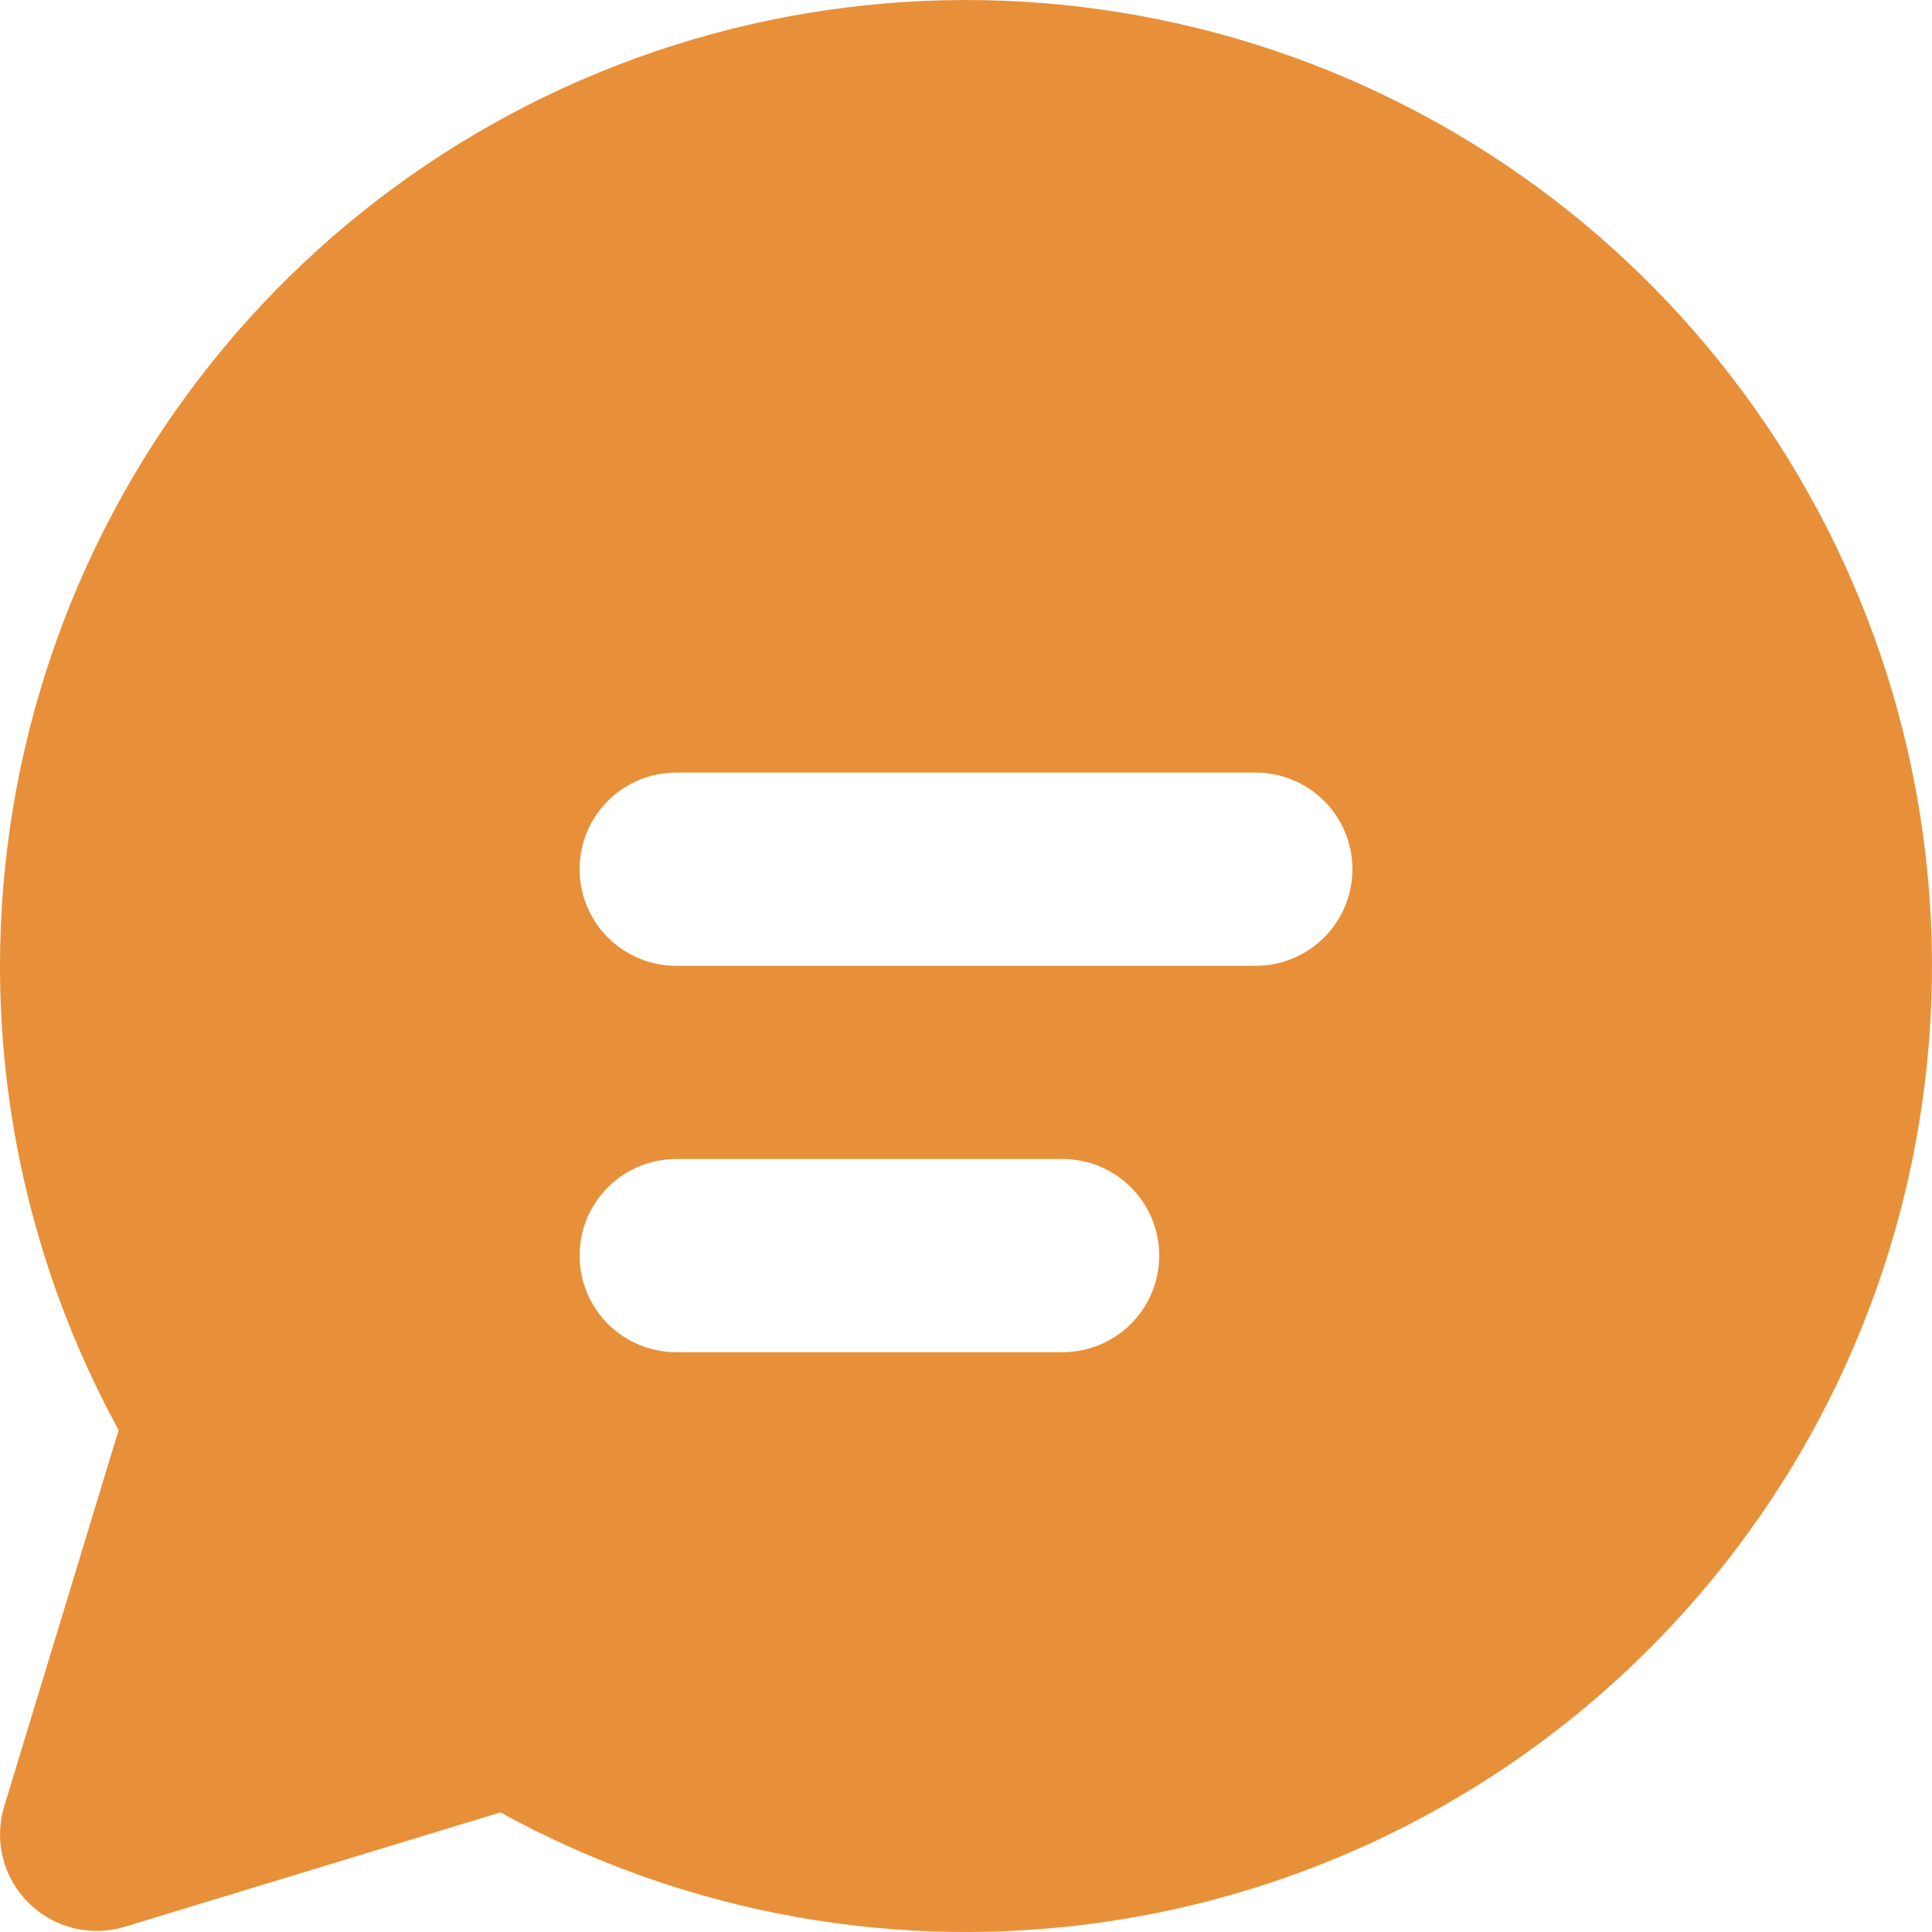
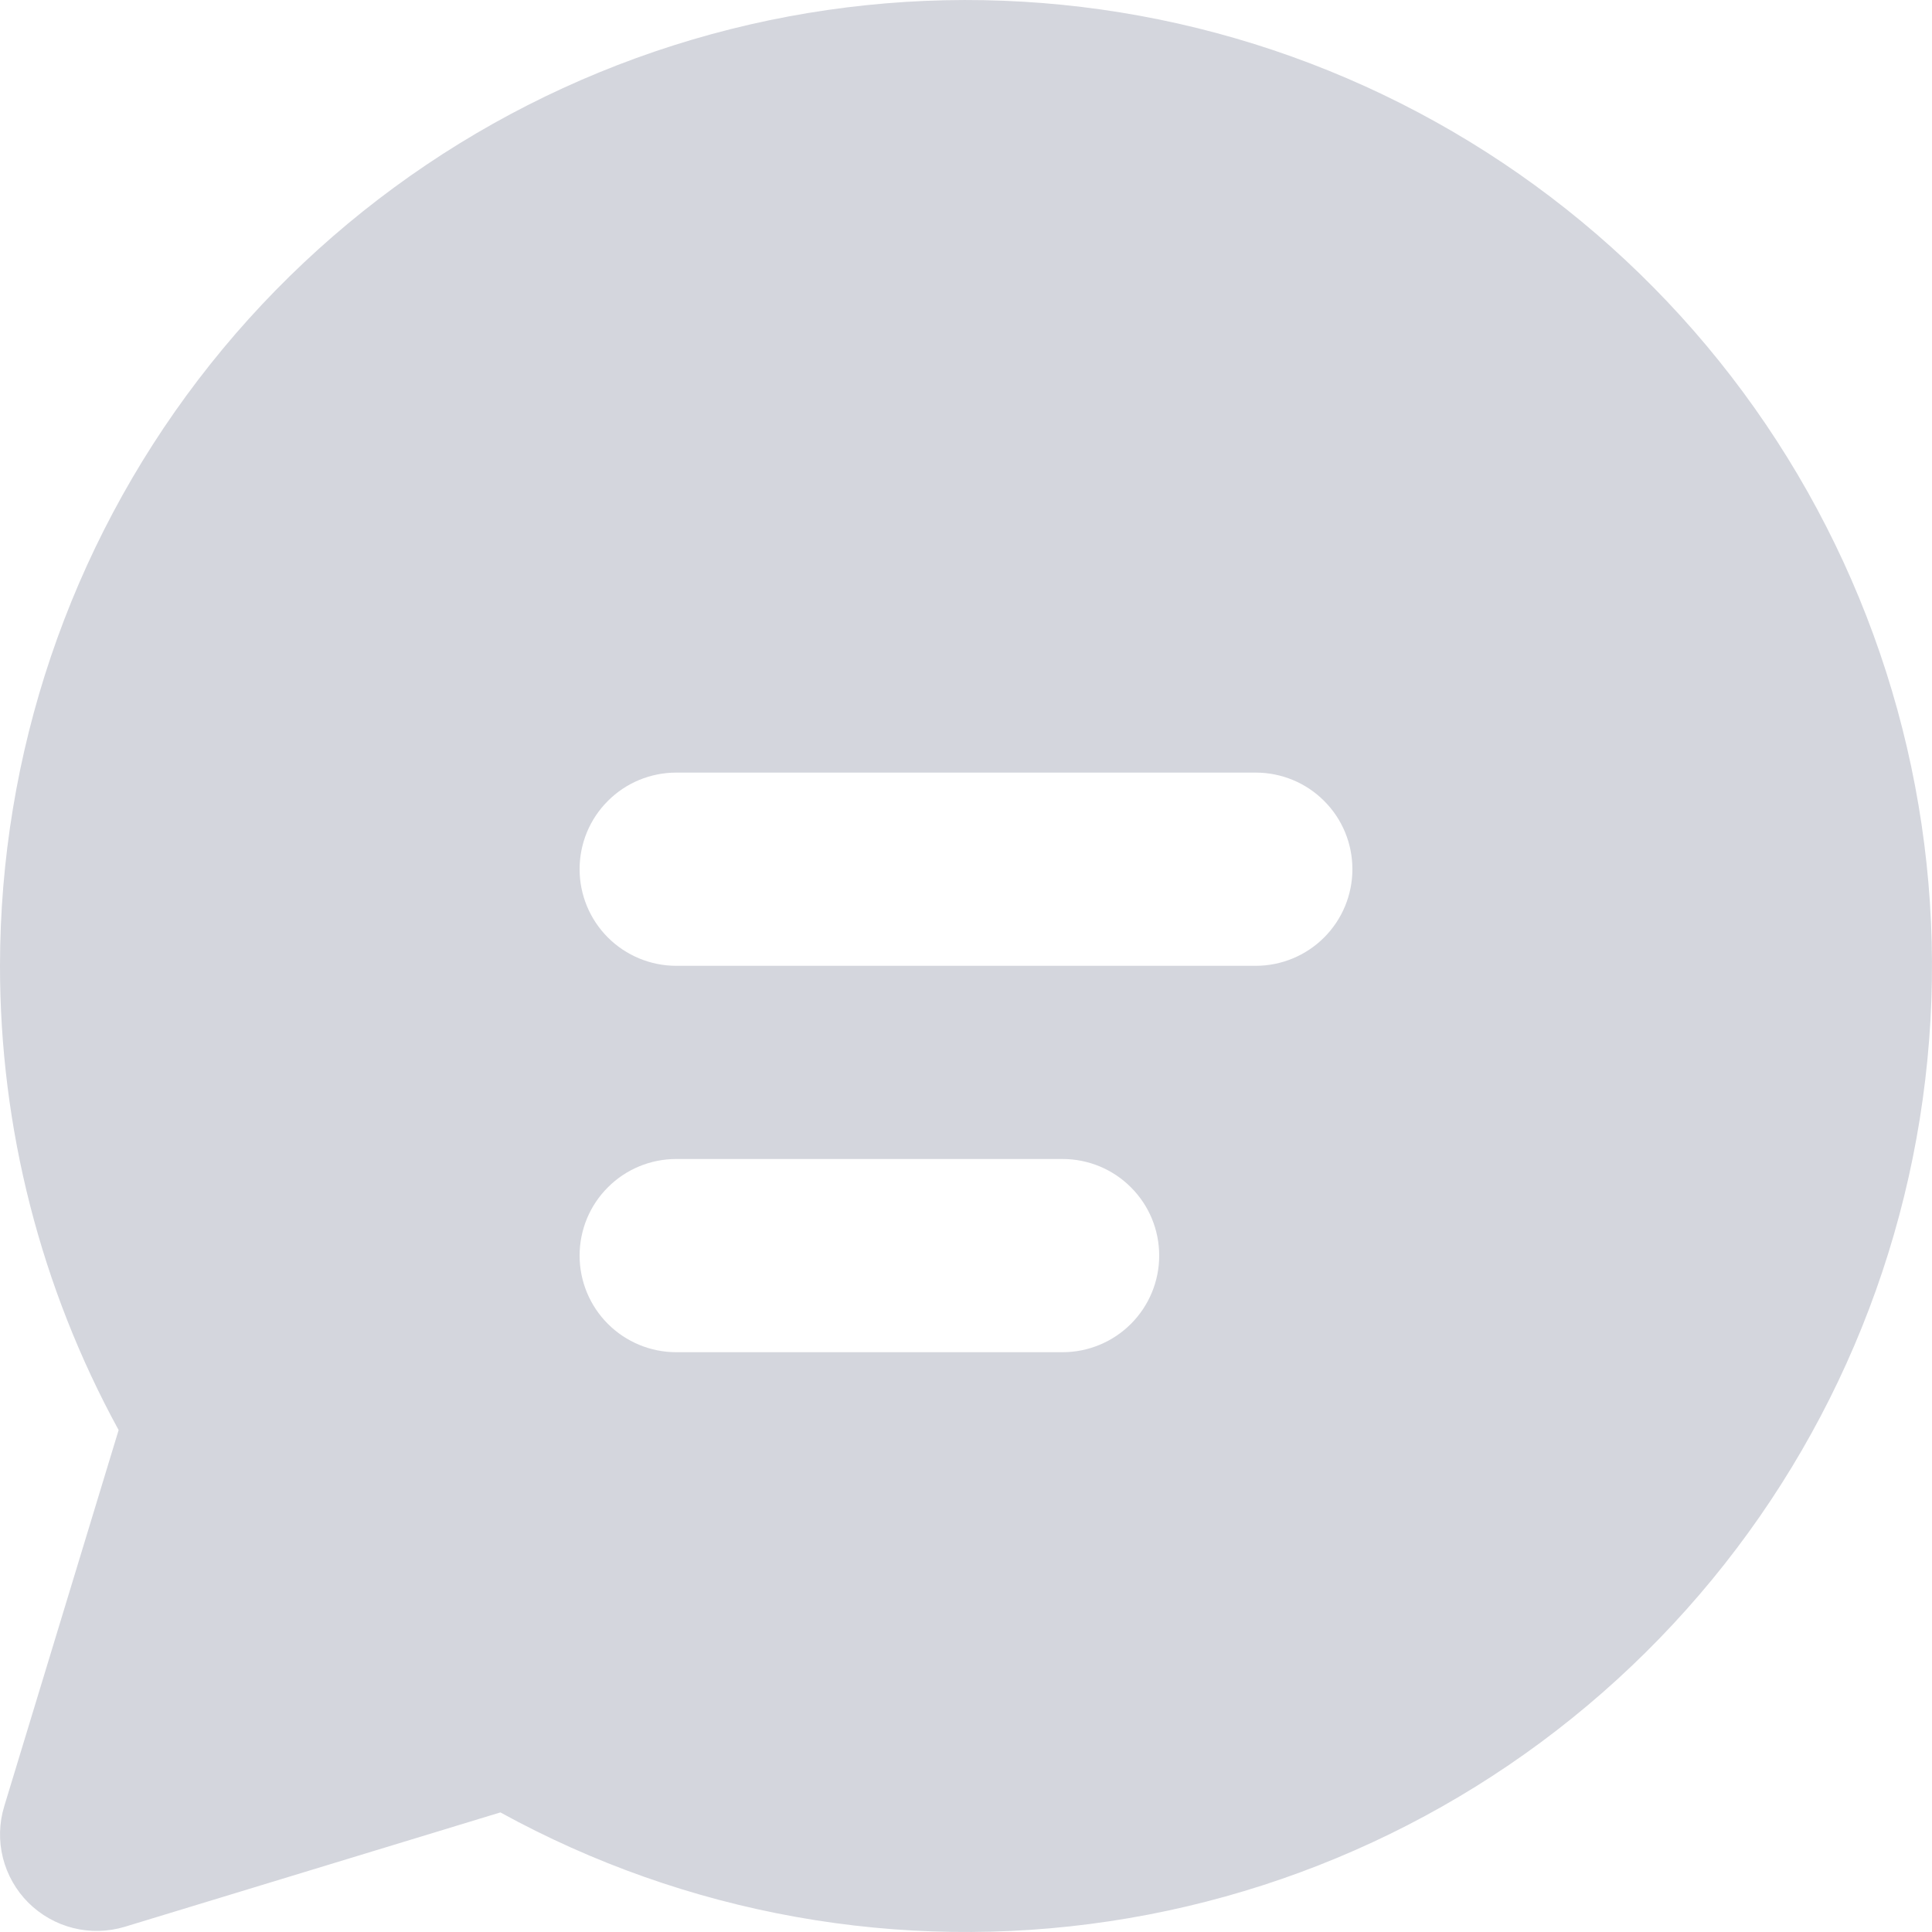
<svg xmlns="http://www.w3.org/2000/svg" width="20" height="20" viewBox="0 0 20 20" fill="none">
-   <path d="M1.12671e-06 9.998C0.001 7.805 0.721 5.674 2.052 3.931C3.382 2.189 5.249 0.932 7.364 0.354C9.478 -0.224 11.725 -0.091 13.756 0.732C15.788 1.556 17.493 3.024 18.609 4.912C19.724 6.799 20.189 9.001 19.93 11.178C19.672 13.355 18.706 15.387 17.179 16.961C15.653 18.535 13.652 19.564 11.484 19.889C9.316 20.215 7.101 19.818 5.18 18.762L1.292 19.946C1.119 19.998 0.934 20.003 0.758 19.959C0.582 19.915 0.422 19.824 0.293 19.696C0.165 19.568 0.074 19.407 0.03 19.232C-0.014 19.056 -0.009 18.871 0.044 18.698L1.228 14.804C0.422 13.33 -0.001 11.677 1.12671e-06 9.998ZM6 8.998C6 9.263 6.105 9.517 6.293 9.705C6.48 9.892 6.735 9.998 7 9.998H13C13.265 9.998 13.52 9.892 13.707 9.705C13.895 9.517 14 9.263 14 8.998C14 8.732 13.895 8.478 13.707 8.291C13.52 8.103 13.265 7.998 13 7.998H7C6.735 7.998 6.48 8.103 6.293 8.291C6.105 8.478 6 8.732 6 8.998ZM7 11.998C6.735 11.998 6.48 12.103 6.293 12.291C6.105 12.478 6 12.732 6 12.998C6 13.263 6.105 13.517 6.293 13.705C6.48 13.892 6.735 13.998 7 13.998H11C11.265 13.998 11.52 13.892 11.707 13.705C11.895 13.517 12 13.263 12 12.998C12 12.732 11.895 12.478 11.707 12.291C11.52 12.103 11.265 11.998 11 11.998H7Z" fill="#E89039" />
+   <path d="M1.12671e-06 9.998C0.001 7.805 0.721 5.674 2.052 3.931C3.382 2.189 5.249 0.932 7.364 0.354C9.478 -0.224 11.725 -0.091 13.756 0.732C15.788 1.556 17.493 3.024 18.609 4.912C19.724 6.799 20.189 9.001 19.93 11.178C19.672 13.355 18.706 15.387 17.179 16.961C15.653 18.535 13.652 19.564 11.484 19.889C9.316 20.215 7.101 19.818 5.18 18.762L1.292 19.946C1.119 19.998 0.934 20.003 0.758 19.959C0.582 19.915 0.422 19.824 0.293 19.696C0.165 19.568 0.074 19.407 0.03 19.232C-0.014 19.056 -0.009 18.871 0.044 18.698L1.228 14.804C0.422 13.33 -0.001 11.677 1.12671e-06 9.998ZM6 8.998C6 9.263 6.105 9.517 6.293 9.705C6.48 9.892 6.735 9.998 7 9.998H13C13.265 9.998 13.52 9.892 13.707 9.705C13.895 9.517 14 9.263 14 8.998C14 8.732 13.895 8.478 13.707 8.291C13.52 8.103 13.265 7.998 13 7.998H7C6.735 7.998 6.48 8.103 6.293 8.291C6.105 8.478 6 8.732 6 8.998ZM7 11.998C6.735 11.998 6.48 12.103 6.293 12.291C6.105 12.478 6 12.732 6 12.998C6 13.263 6.105 13.517 6.293 13.705C6.48 13.892 6.735 13.998 7 13.998H11C11.265 13.998 11.52 13.892 11.707 13.705C11.895 13.517 12 13.263 12 12.998C12 12.732 11.895 12.478 11.707 12.291C11.52 12.103 11.265 11.998 11 11.998H7Z" fill="#D4D6DD" />
</svg>
